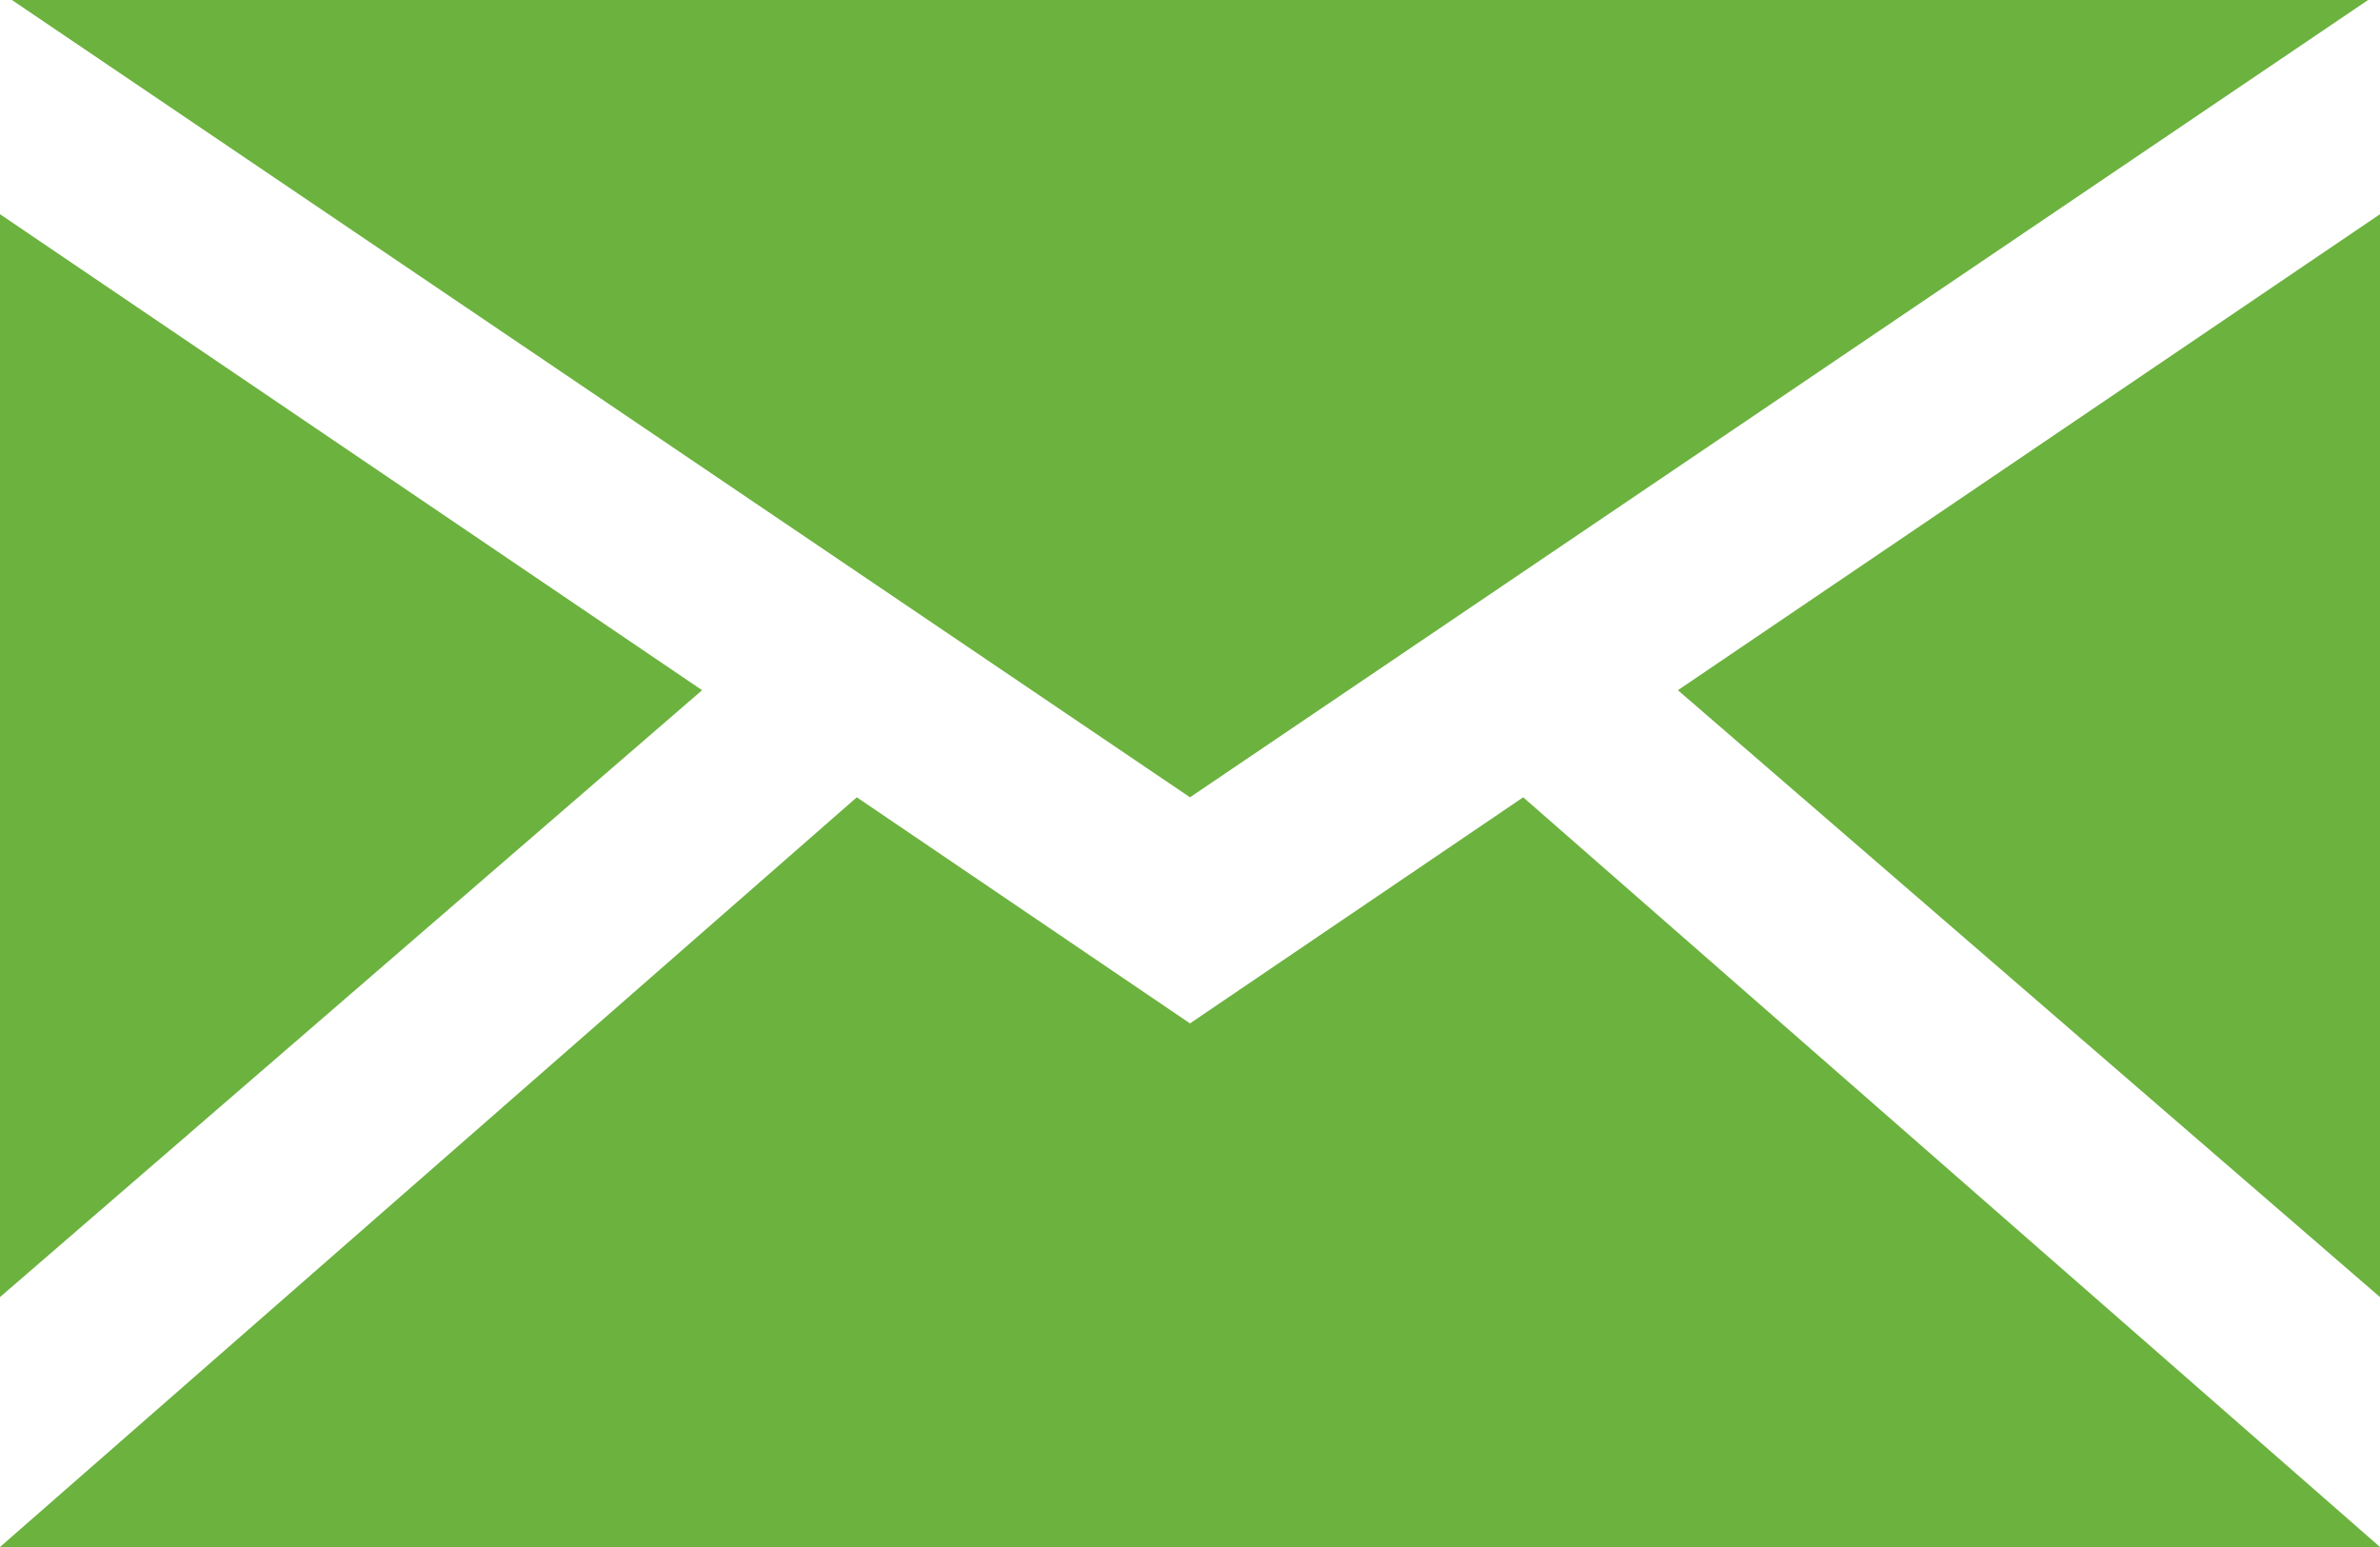
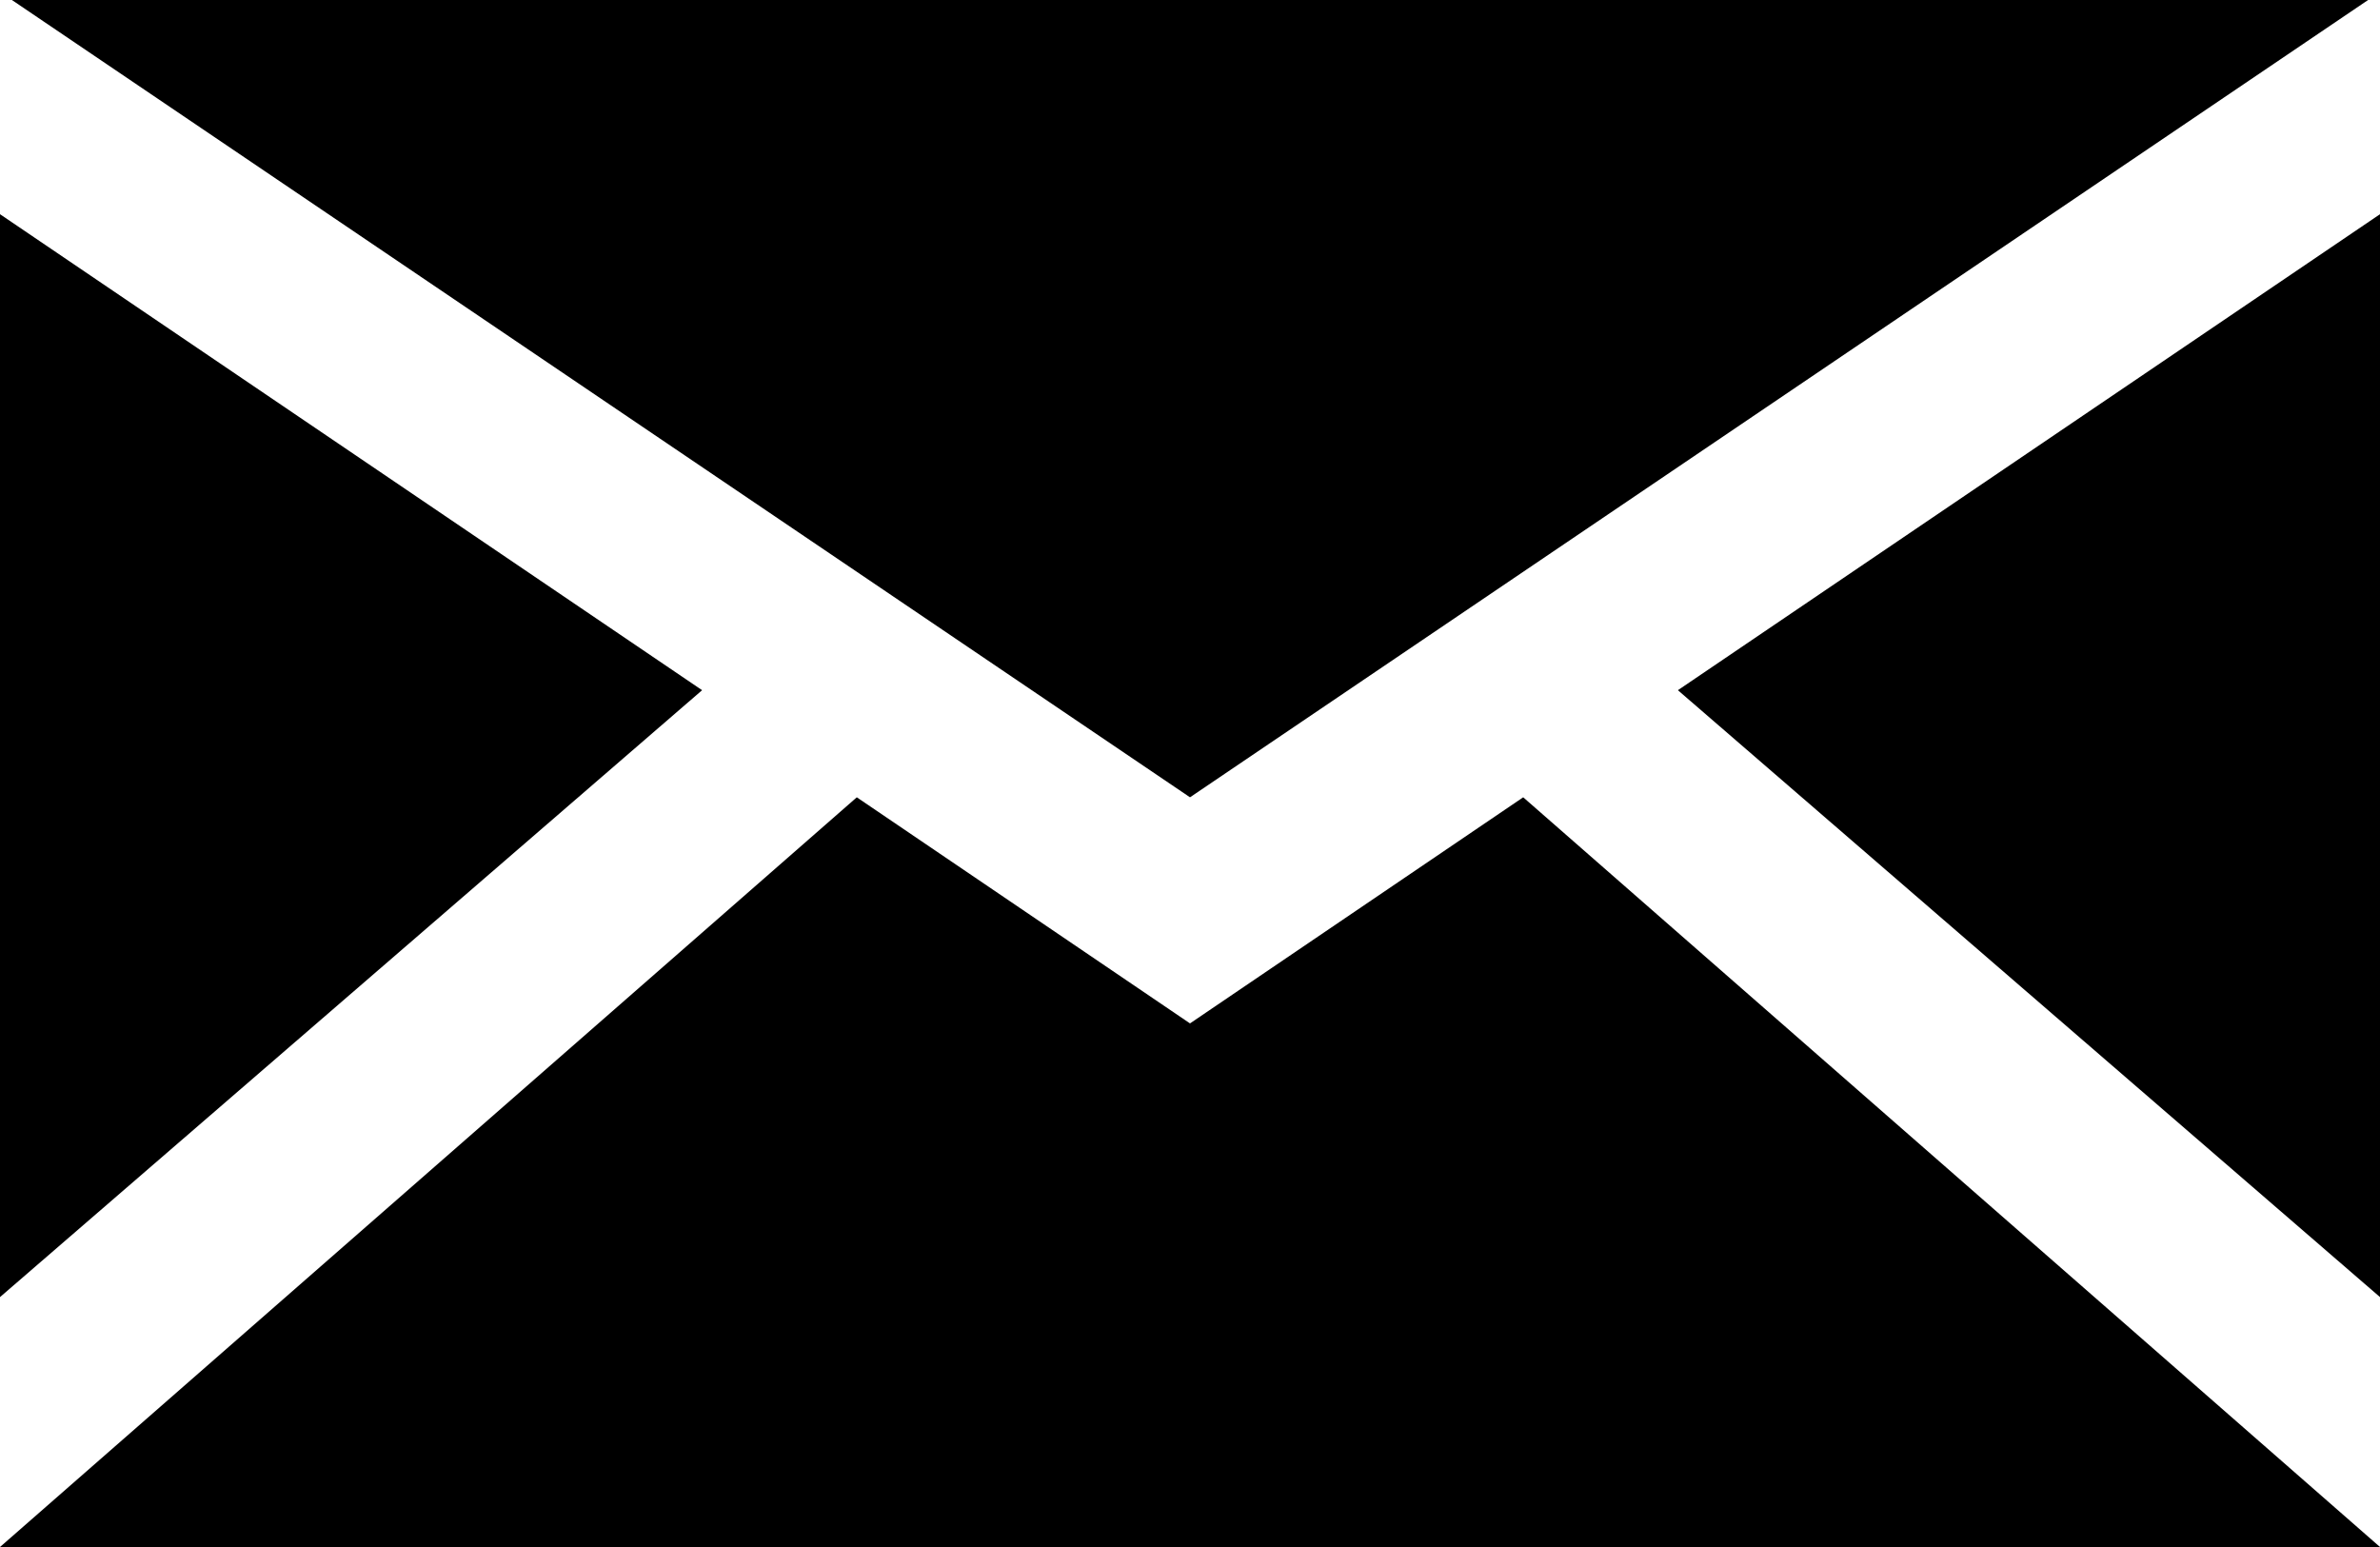
<svg xmlns="http://www.w3.org/2000/svg" version="1.1" id="OBSVG" x="0px" y="0px" viewBox="0 0 20 13" style="enable-background:new 0 0 20 13;" xml:space="preserve">
  <style type="text/css">
- 	.st0{fill:#6CB23F;}
+ 	.st0{fill:#000000;}
</style>
  <g>
    <polygon class="st0" points="5.9,5.8 0,1.8 0,10.9  " />
    <polygon class="st0" points="19.9,0 0.1,0 10,6.7  " />
    <polygon class="st0" points="12.8,6.7 10,8.6 7.2,6.7 0,13 20,13  " />
    <polygon class="st0" points="14.1,5.8 20,10.9 20,1.8  " />
  </g>
</svg>
